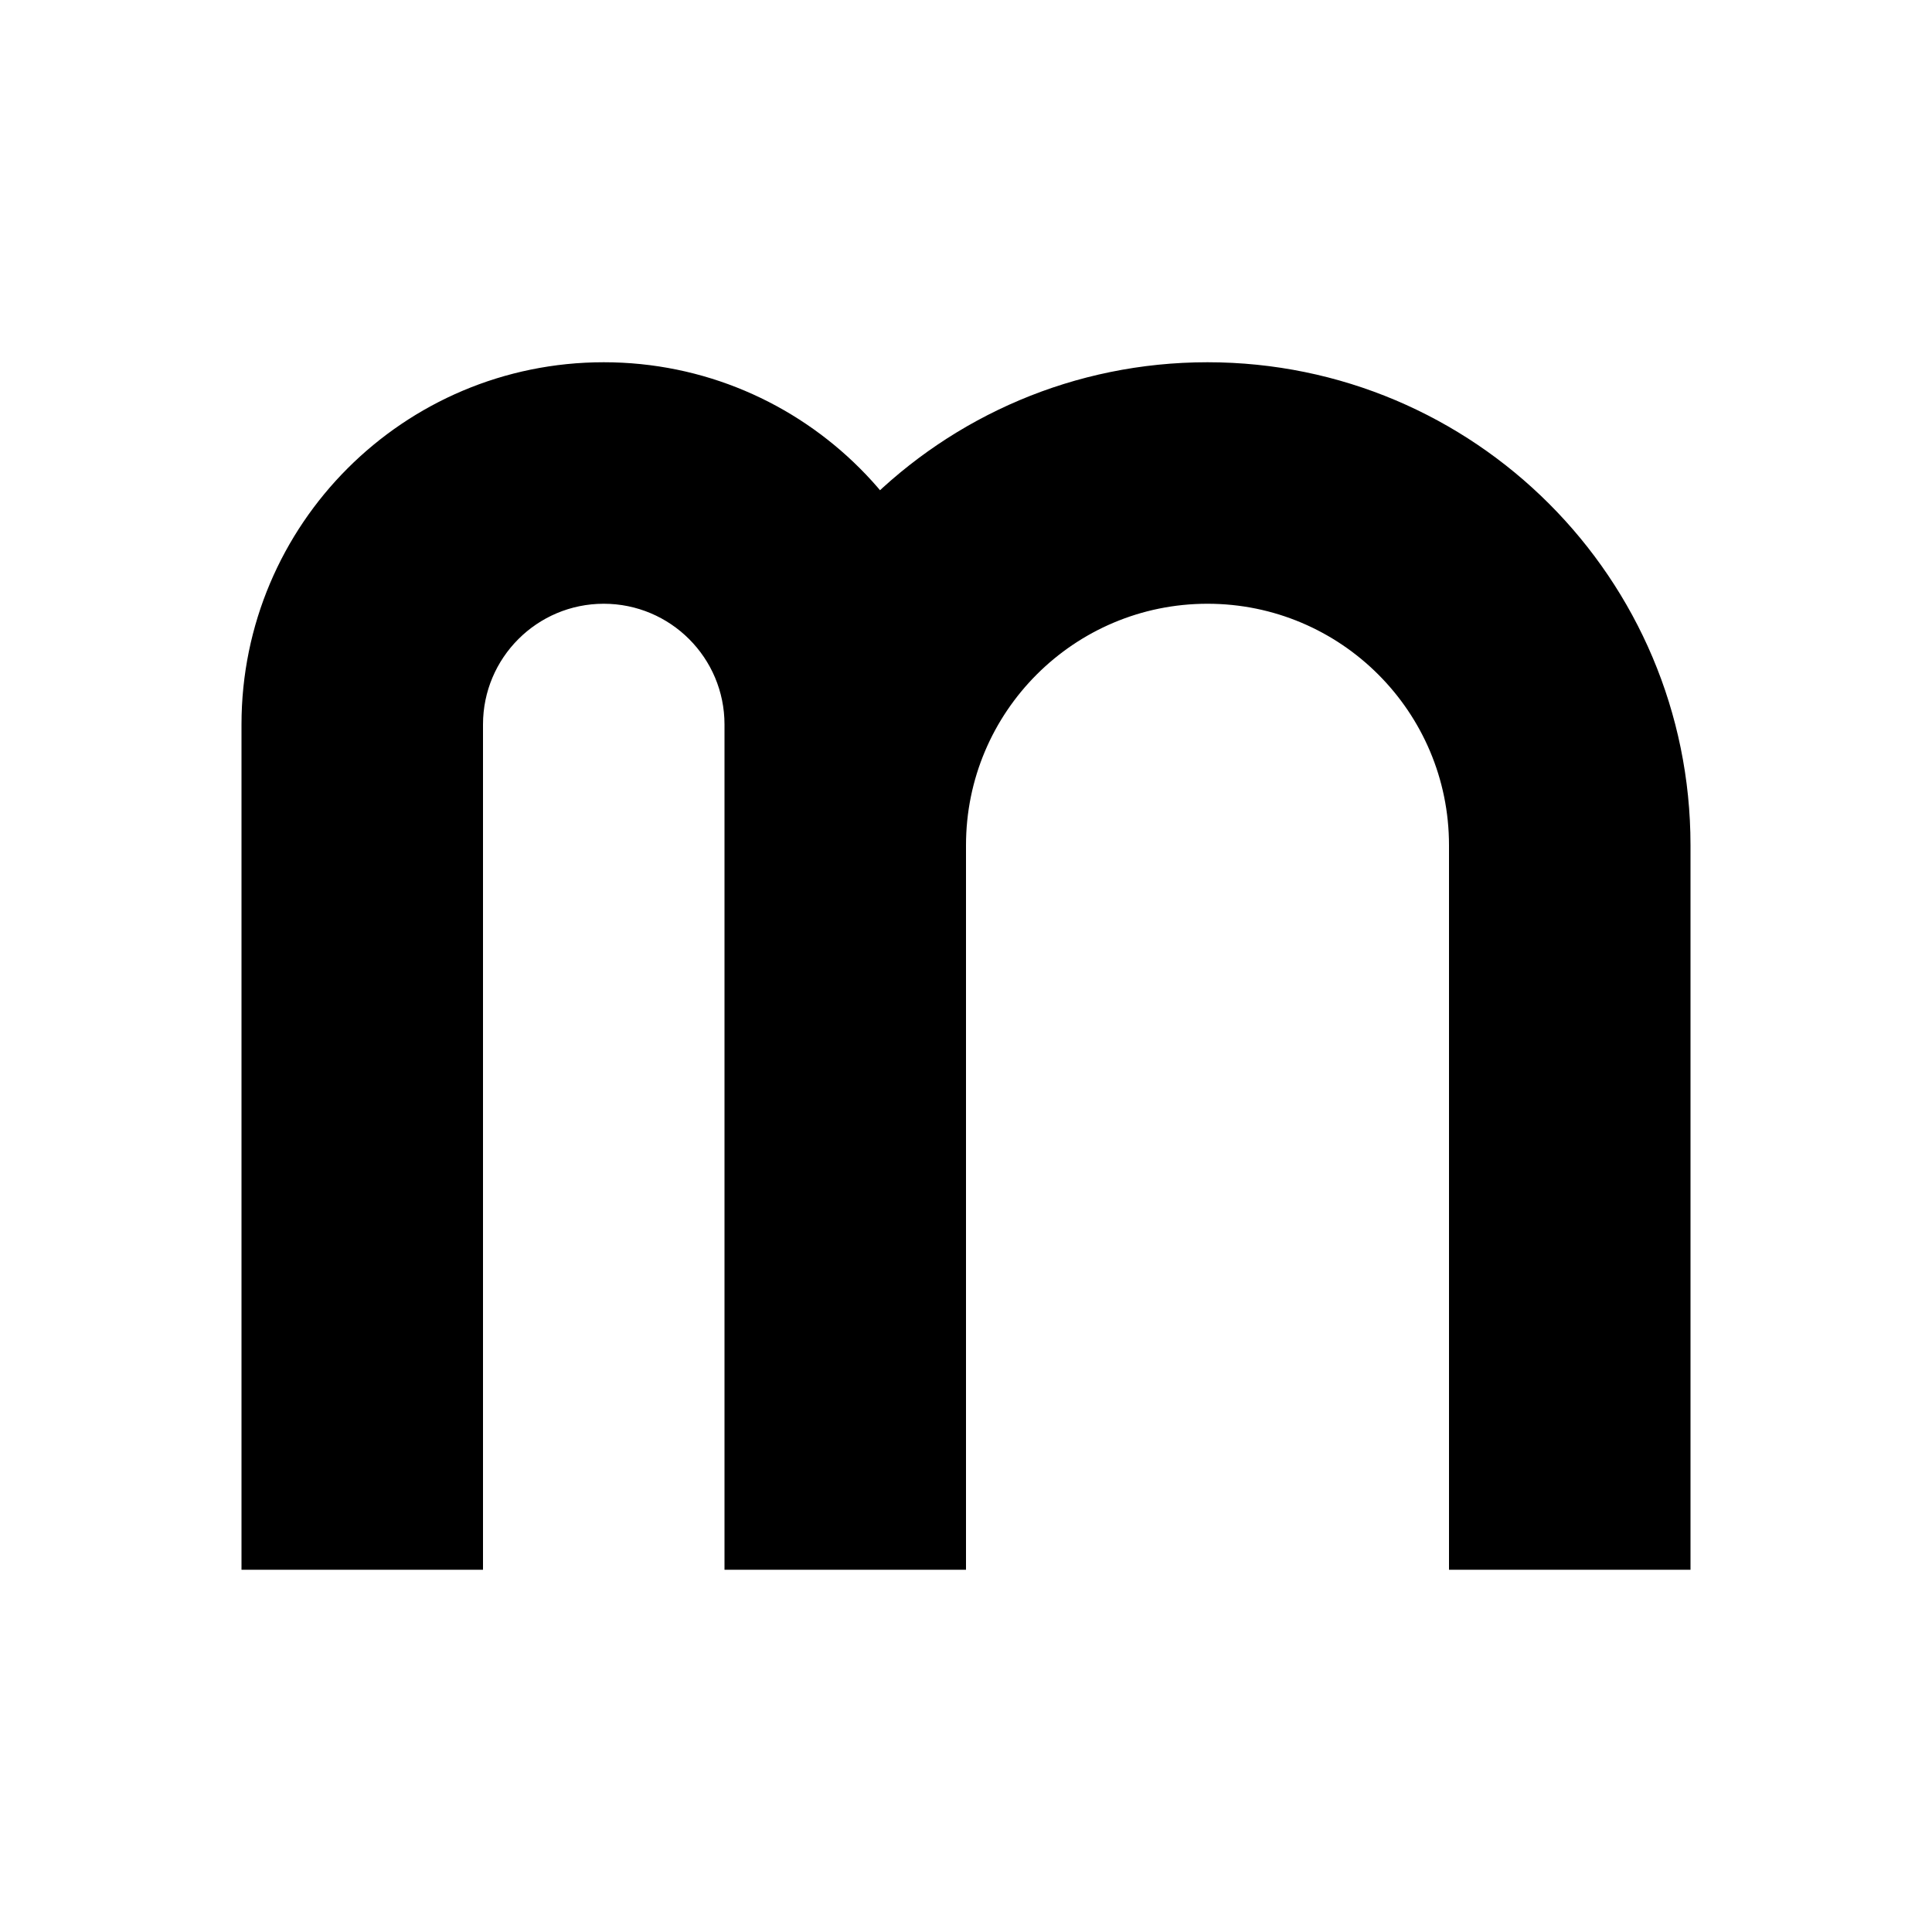
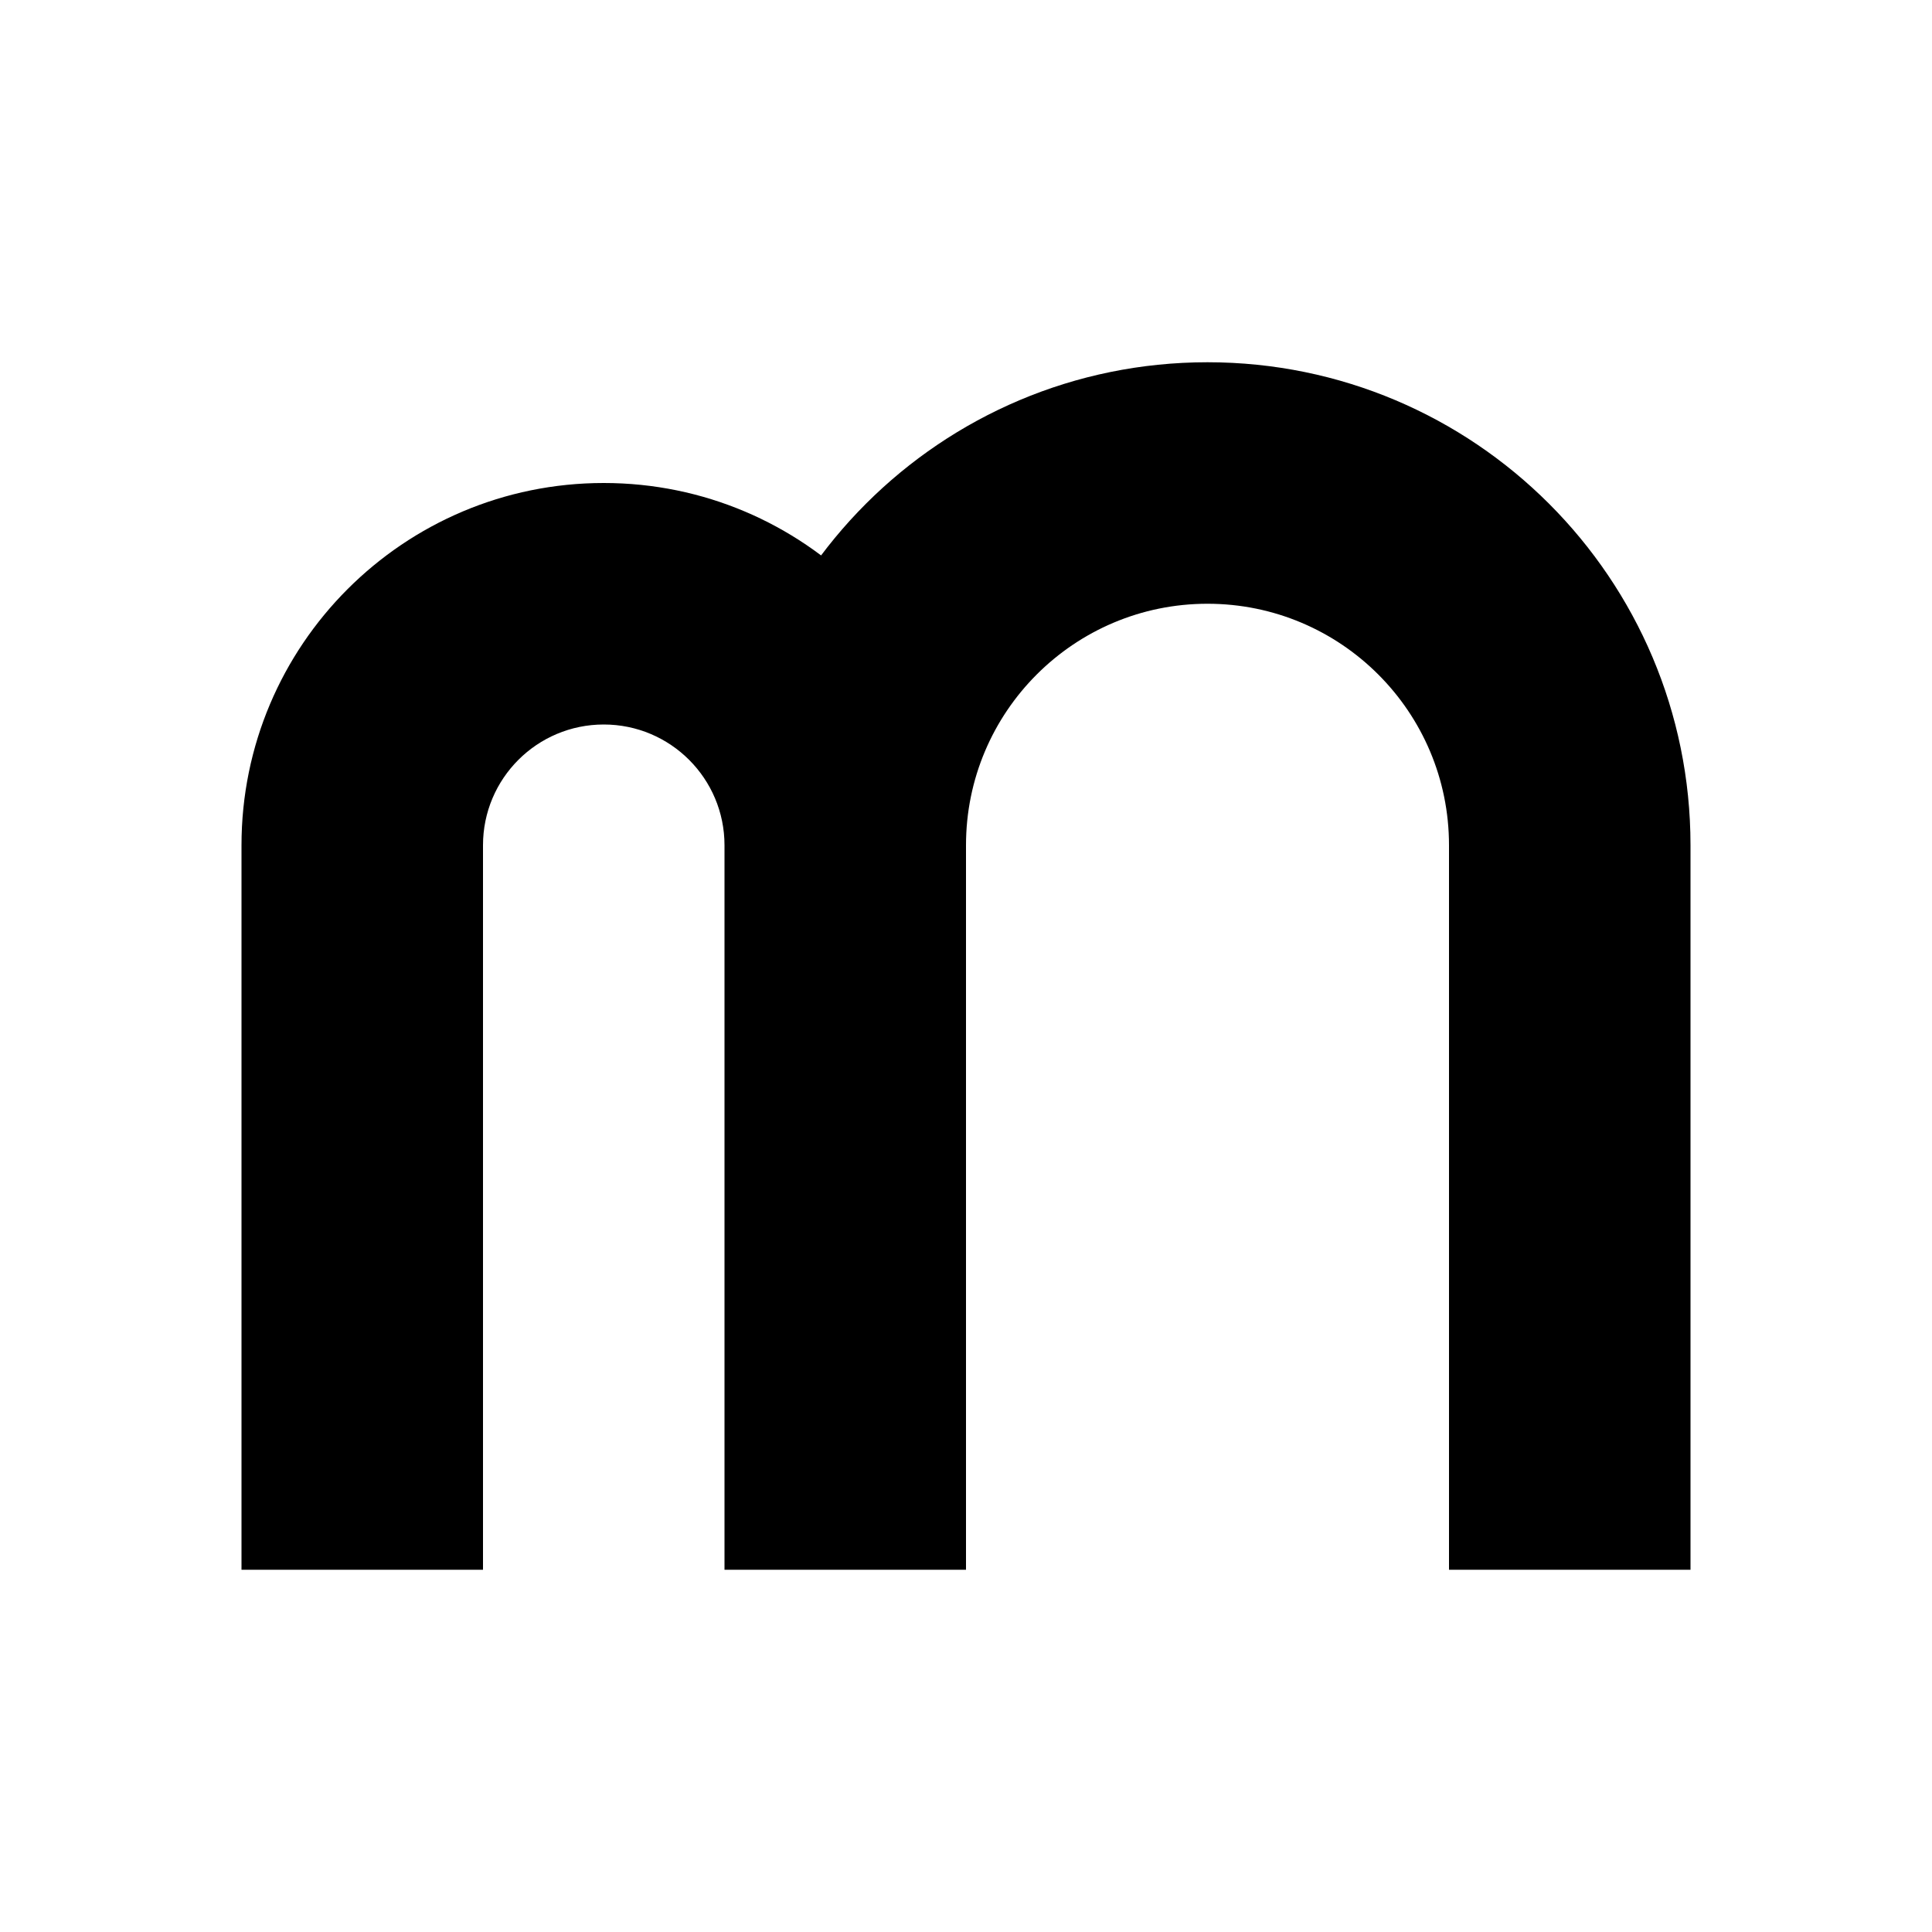
<svg xmlns="http://www.w3.org/2000/svg" viewBox="0 0 64 64" fill="currentColor" aria-label="murmur">
-   <path d="M8 52 L8 24 A12 12 0 0 1 32 24 L32 52 L24 52 L24 24 A4 4 0 0 0 16 24 L16 52 Z M24 52 L24 28 A16 16 0 0 1 56 28 L56 52 L48 52 L48 28 A8 8 0 0 0 32 28 L32 52 Z" />
+   <path d="M8 52 L8 28 A12 12 0 0 1 32 28 L32 52 L24 52 L24 28 A4 4 0 0 0 16 28 L16 52 Z M24 52 L24 28 A16 16 0 0 1 56 28 L56 52 L48 52 L48 28 A8 8 0 0 0 32 28 L32 52 Z" />
</svg>
